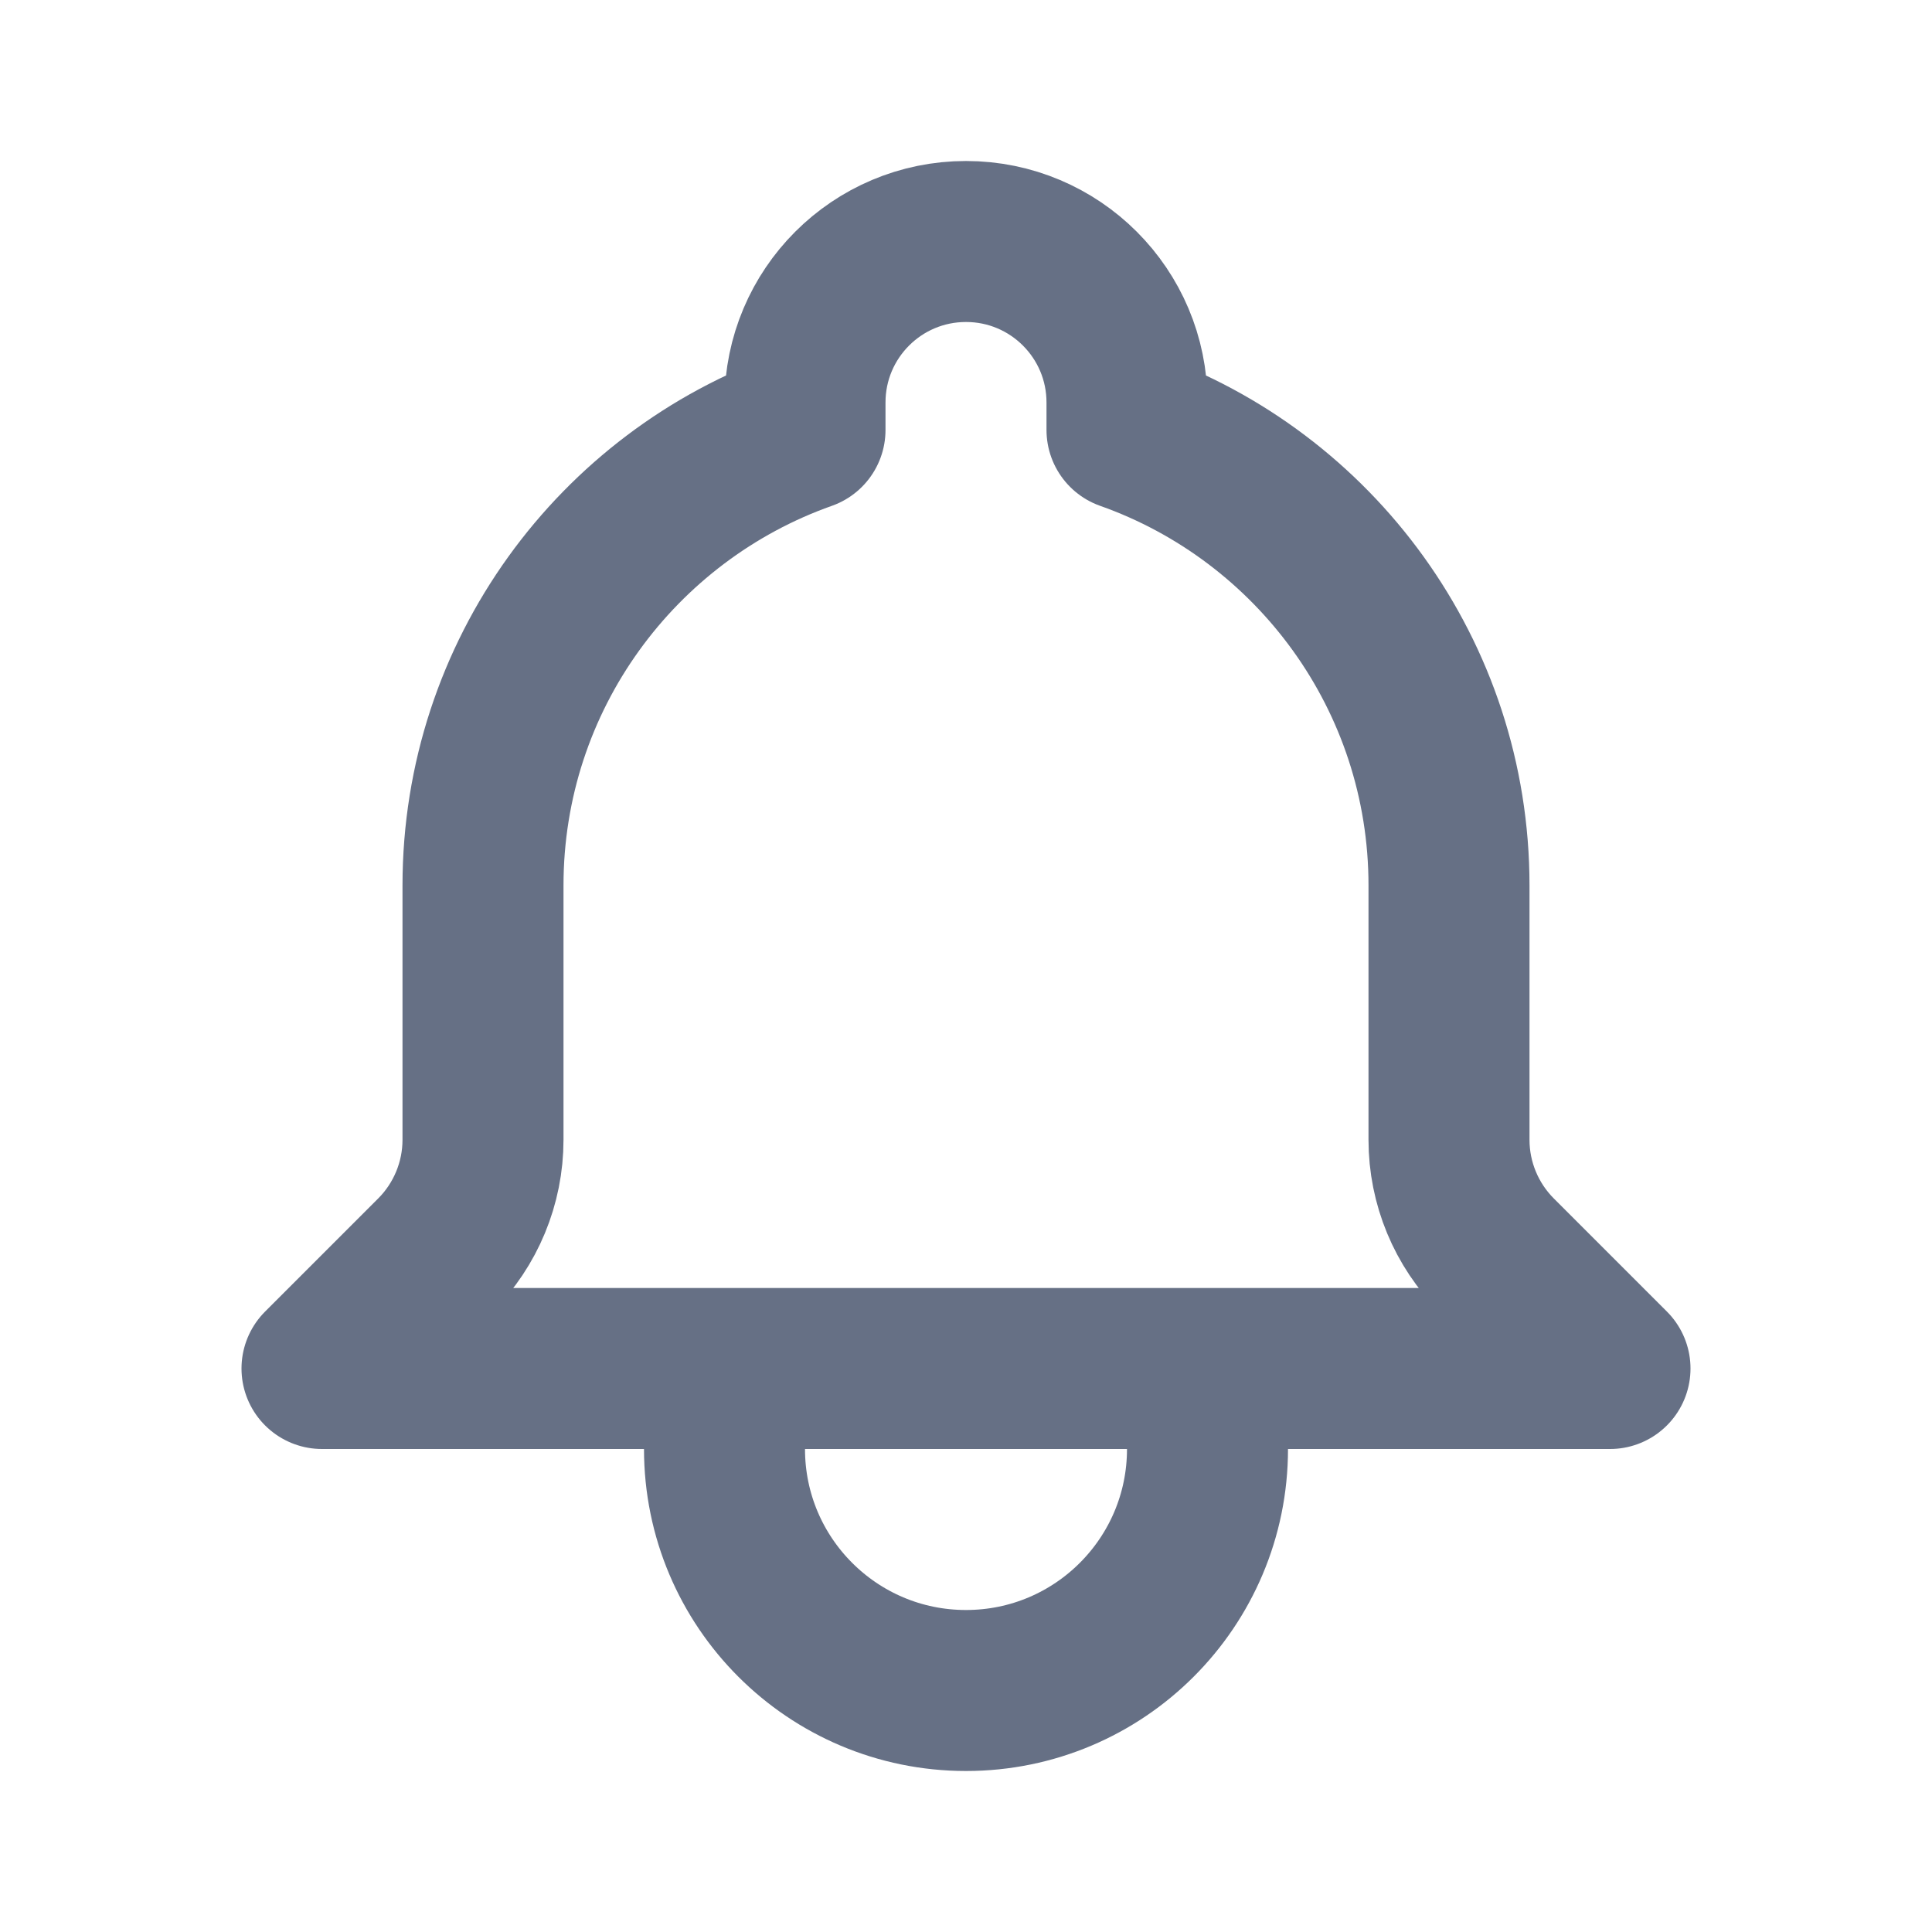
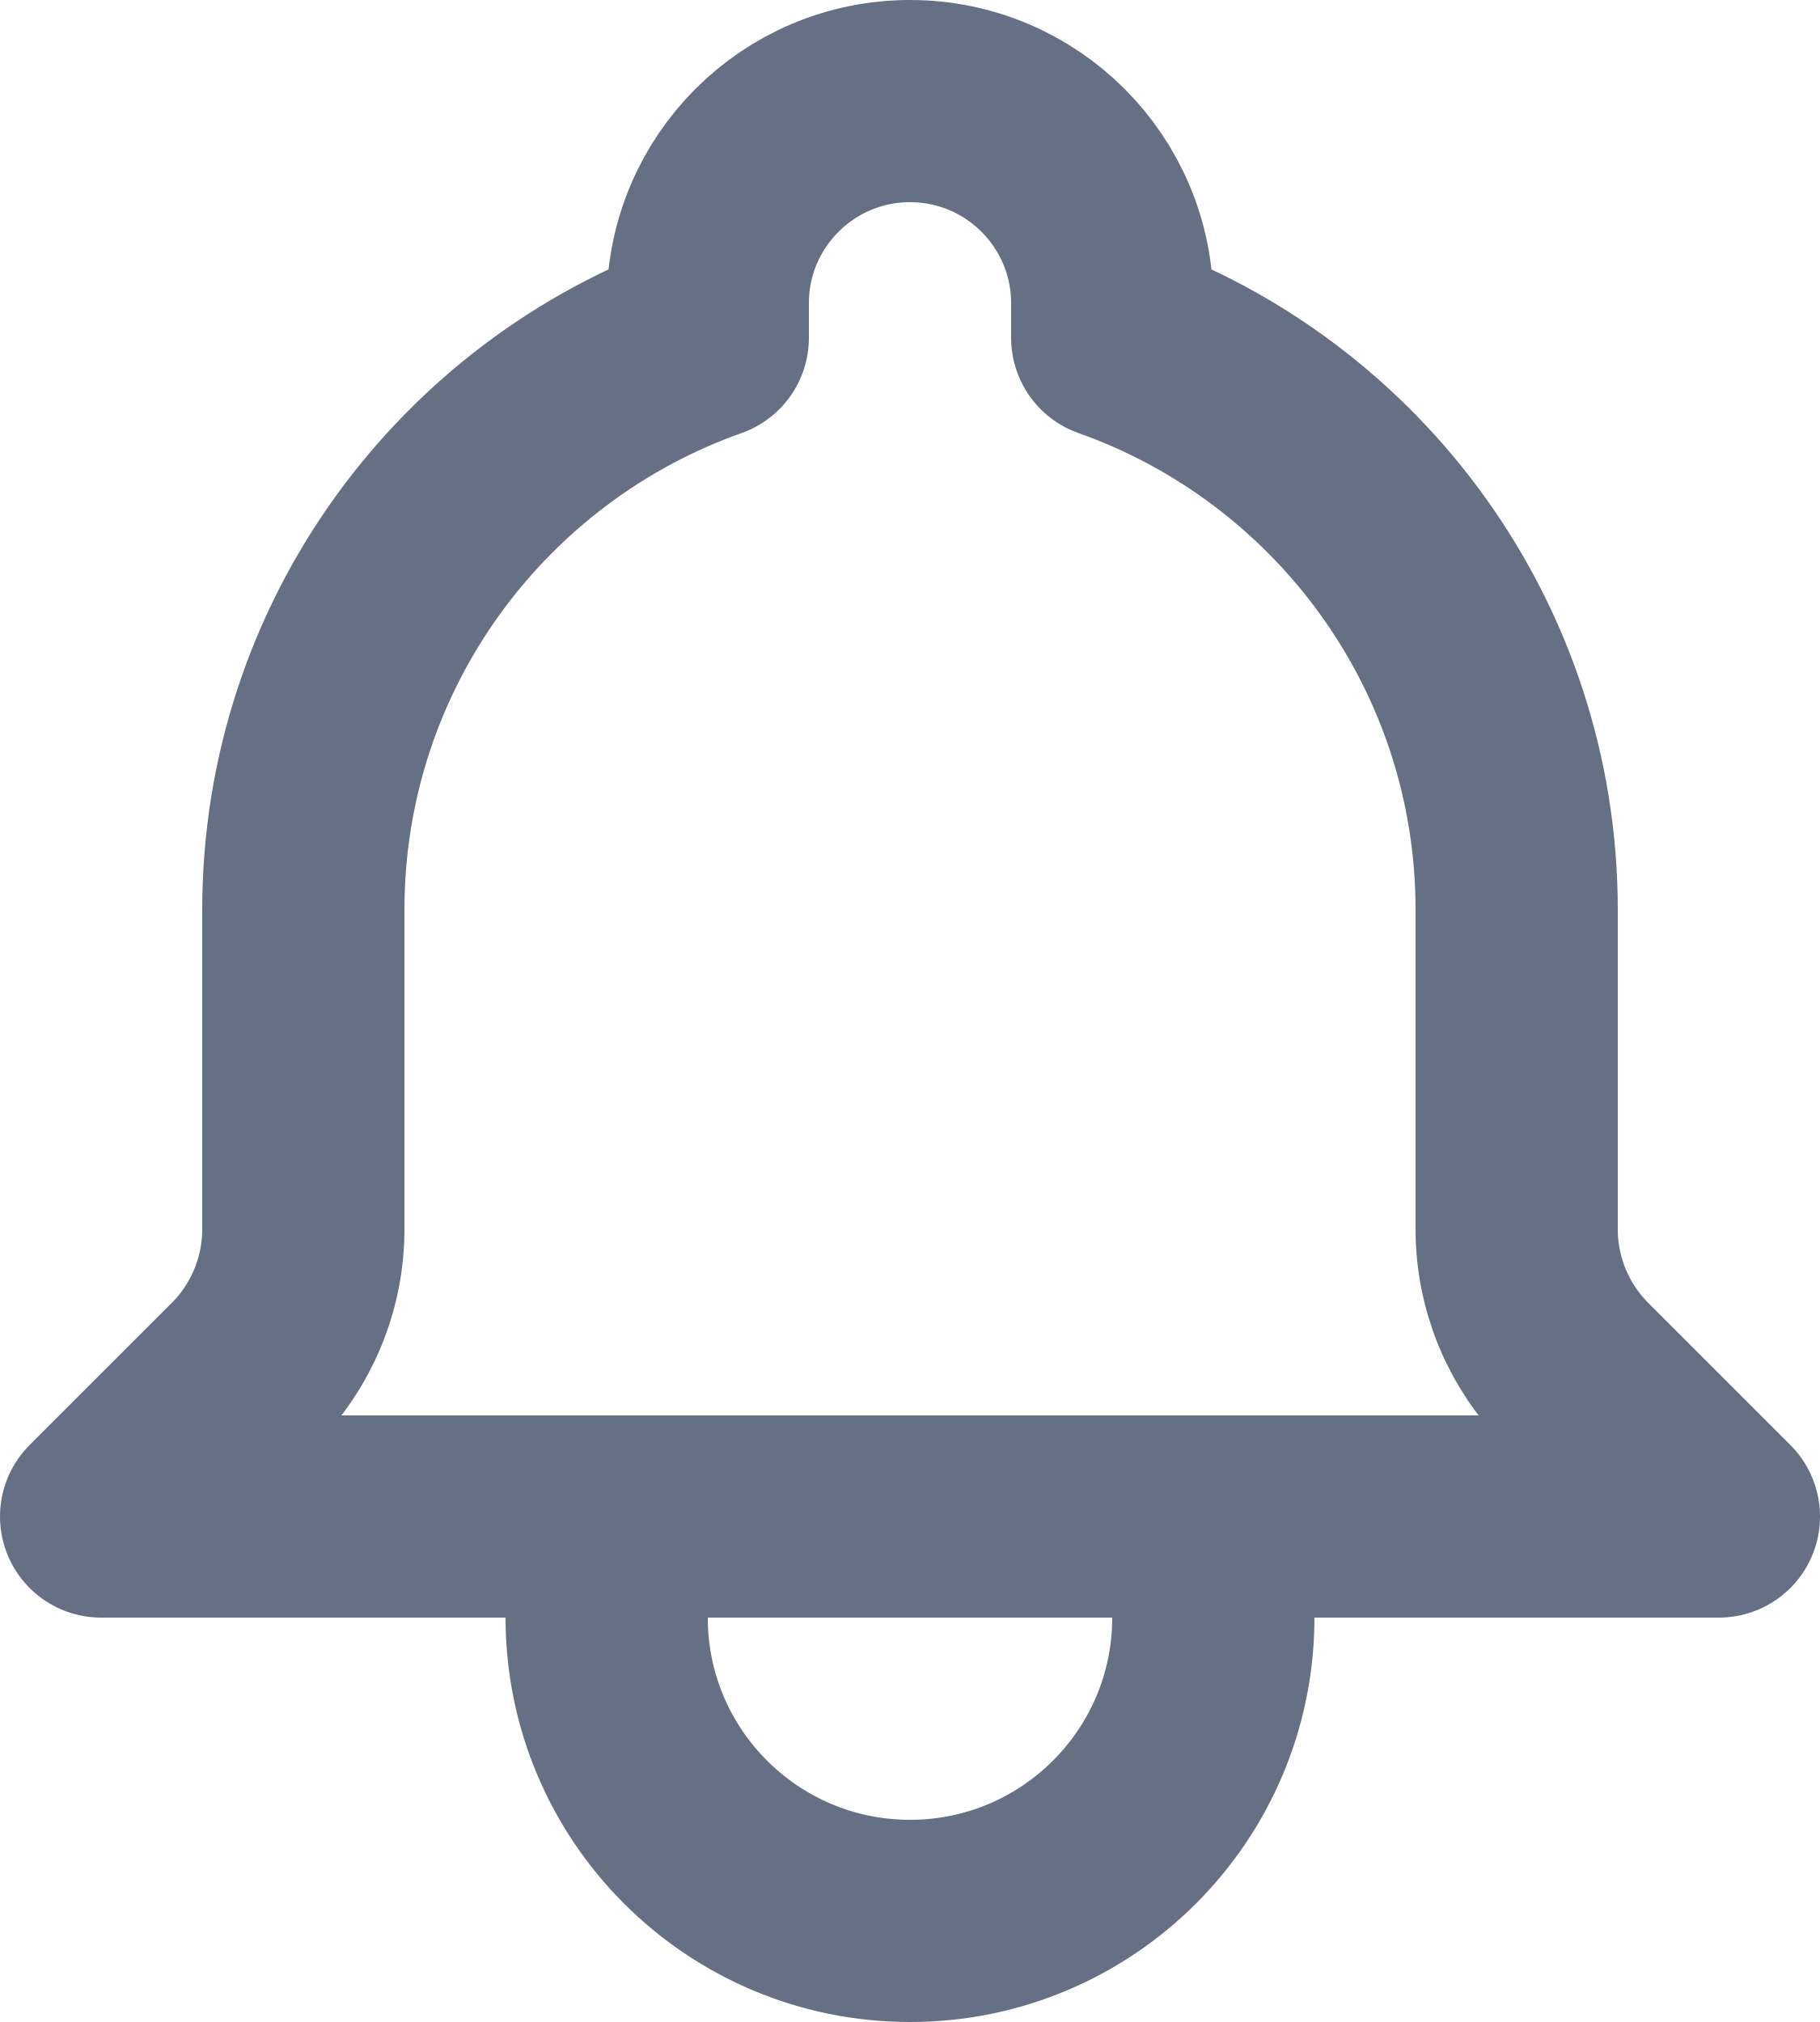
- <svg xmlns="http://www.w3.org/2000/svg" width="24" height="24" viewBox="0 0 24 24" fill="none">
-   <path d="M15 17H20L18.595 15.595C18.214 15.214 18 14.697 18 14.159V11C18 8.388 16.33 6.165 14 5.341V5C14 3.895 13.105 3 12 3C10.895 3 10 3.895 10 5V5.341C7.67 6.165 6 8.388 6 11V14.159C6 14.697 5.786 15.214 5.405 15.595L4 17H9M15 17V18C15 19.657 13.657 21 12 21C10.343 21 9 19.657 9 18V17M15 17H9" stroke="#667085" stroke-width="2" stroke-linecap="round" stroke-linejoin="round" />
+ <svg xmlns="http://www.w3.org/2000/svg" width="18" height="20" viewBox="0 0 18 20" fill="none">
+   <path d="M12 15H17L15.595 13.595C15.214 13.214 15 12.697 15 12.159V9C15 6.388 13.33 4.165 11 3.341V3C11 1.895 10.105 1 9 1C7.895 1 7 1.895 7 3V3.341C4.67 4.165 3 6.388 3 9V12.159C3 12.697 2.786 13.214 2.405 13.595L1 15H6M12 15V16C12 17.657 10.657 19 9 19C7.343 19 6 17.657 6 16V15M12 15H6" stroke="#667085" stroke-width="2" stroke-linecap="round" stroke-linejoin="round" />
</svg>
